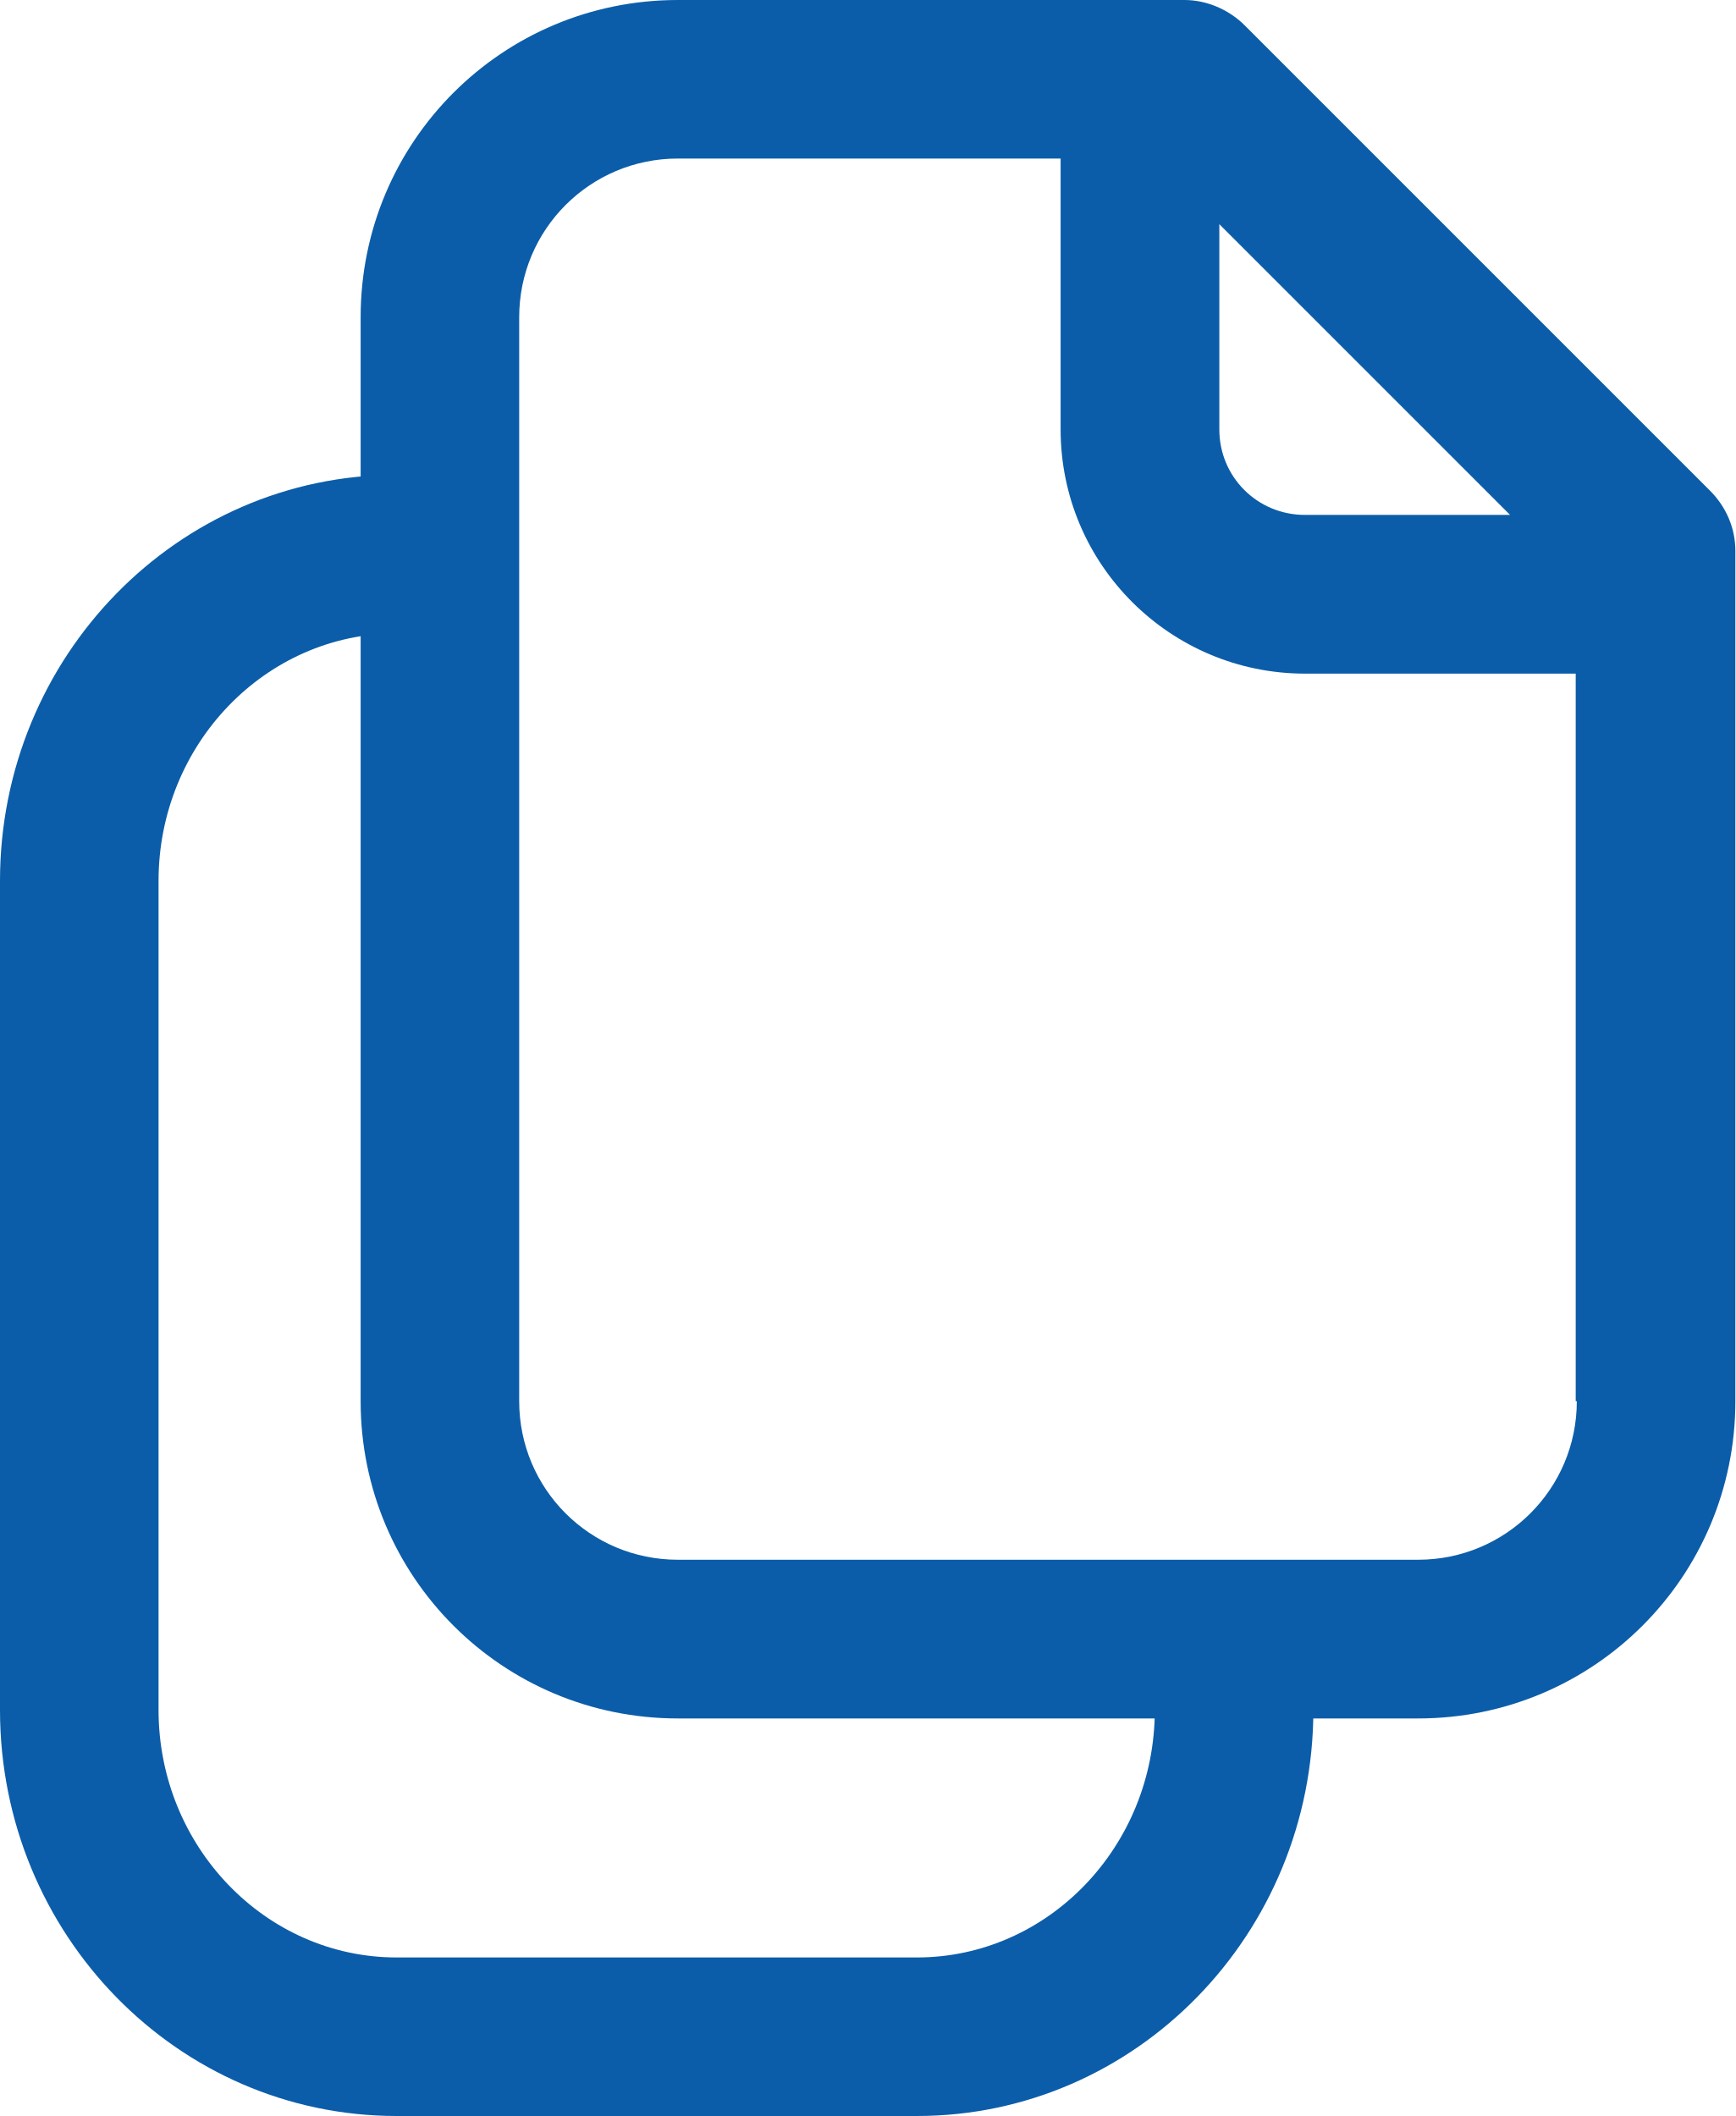
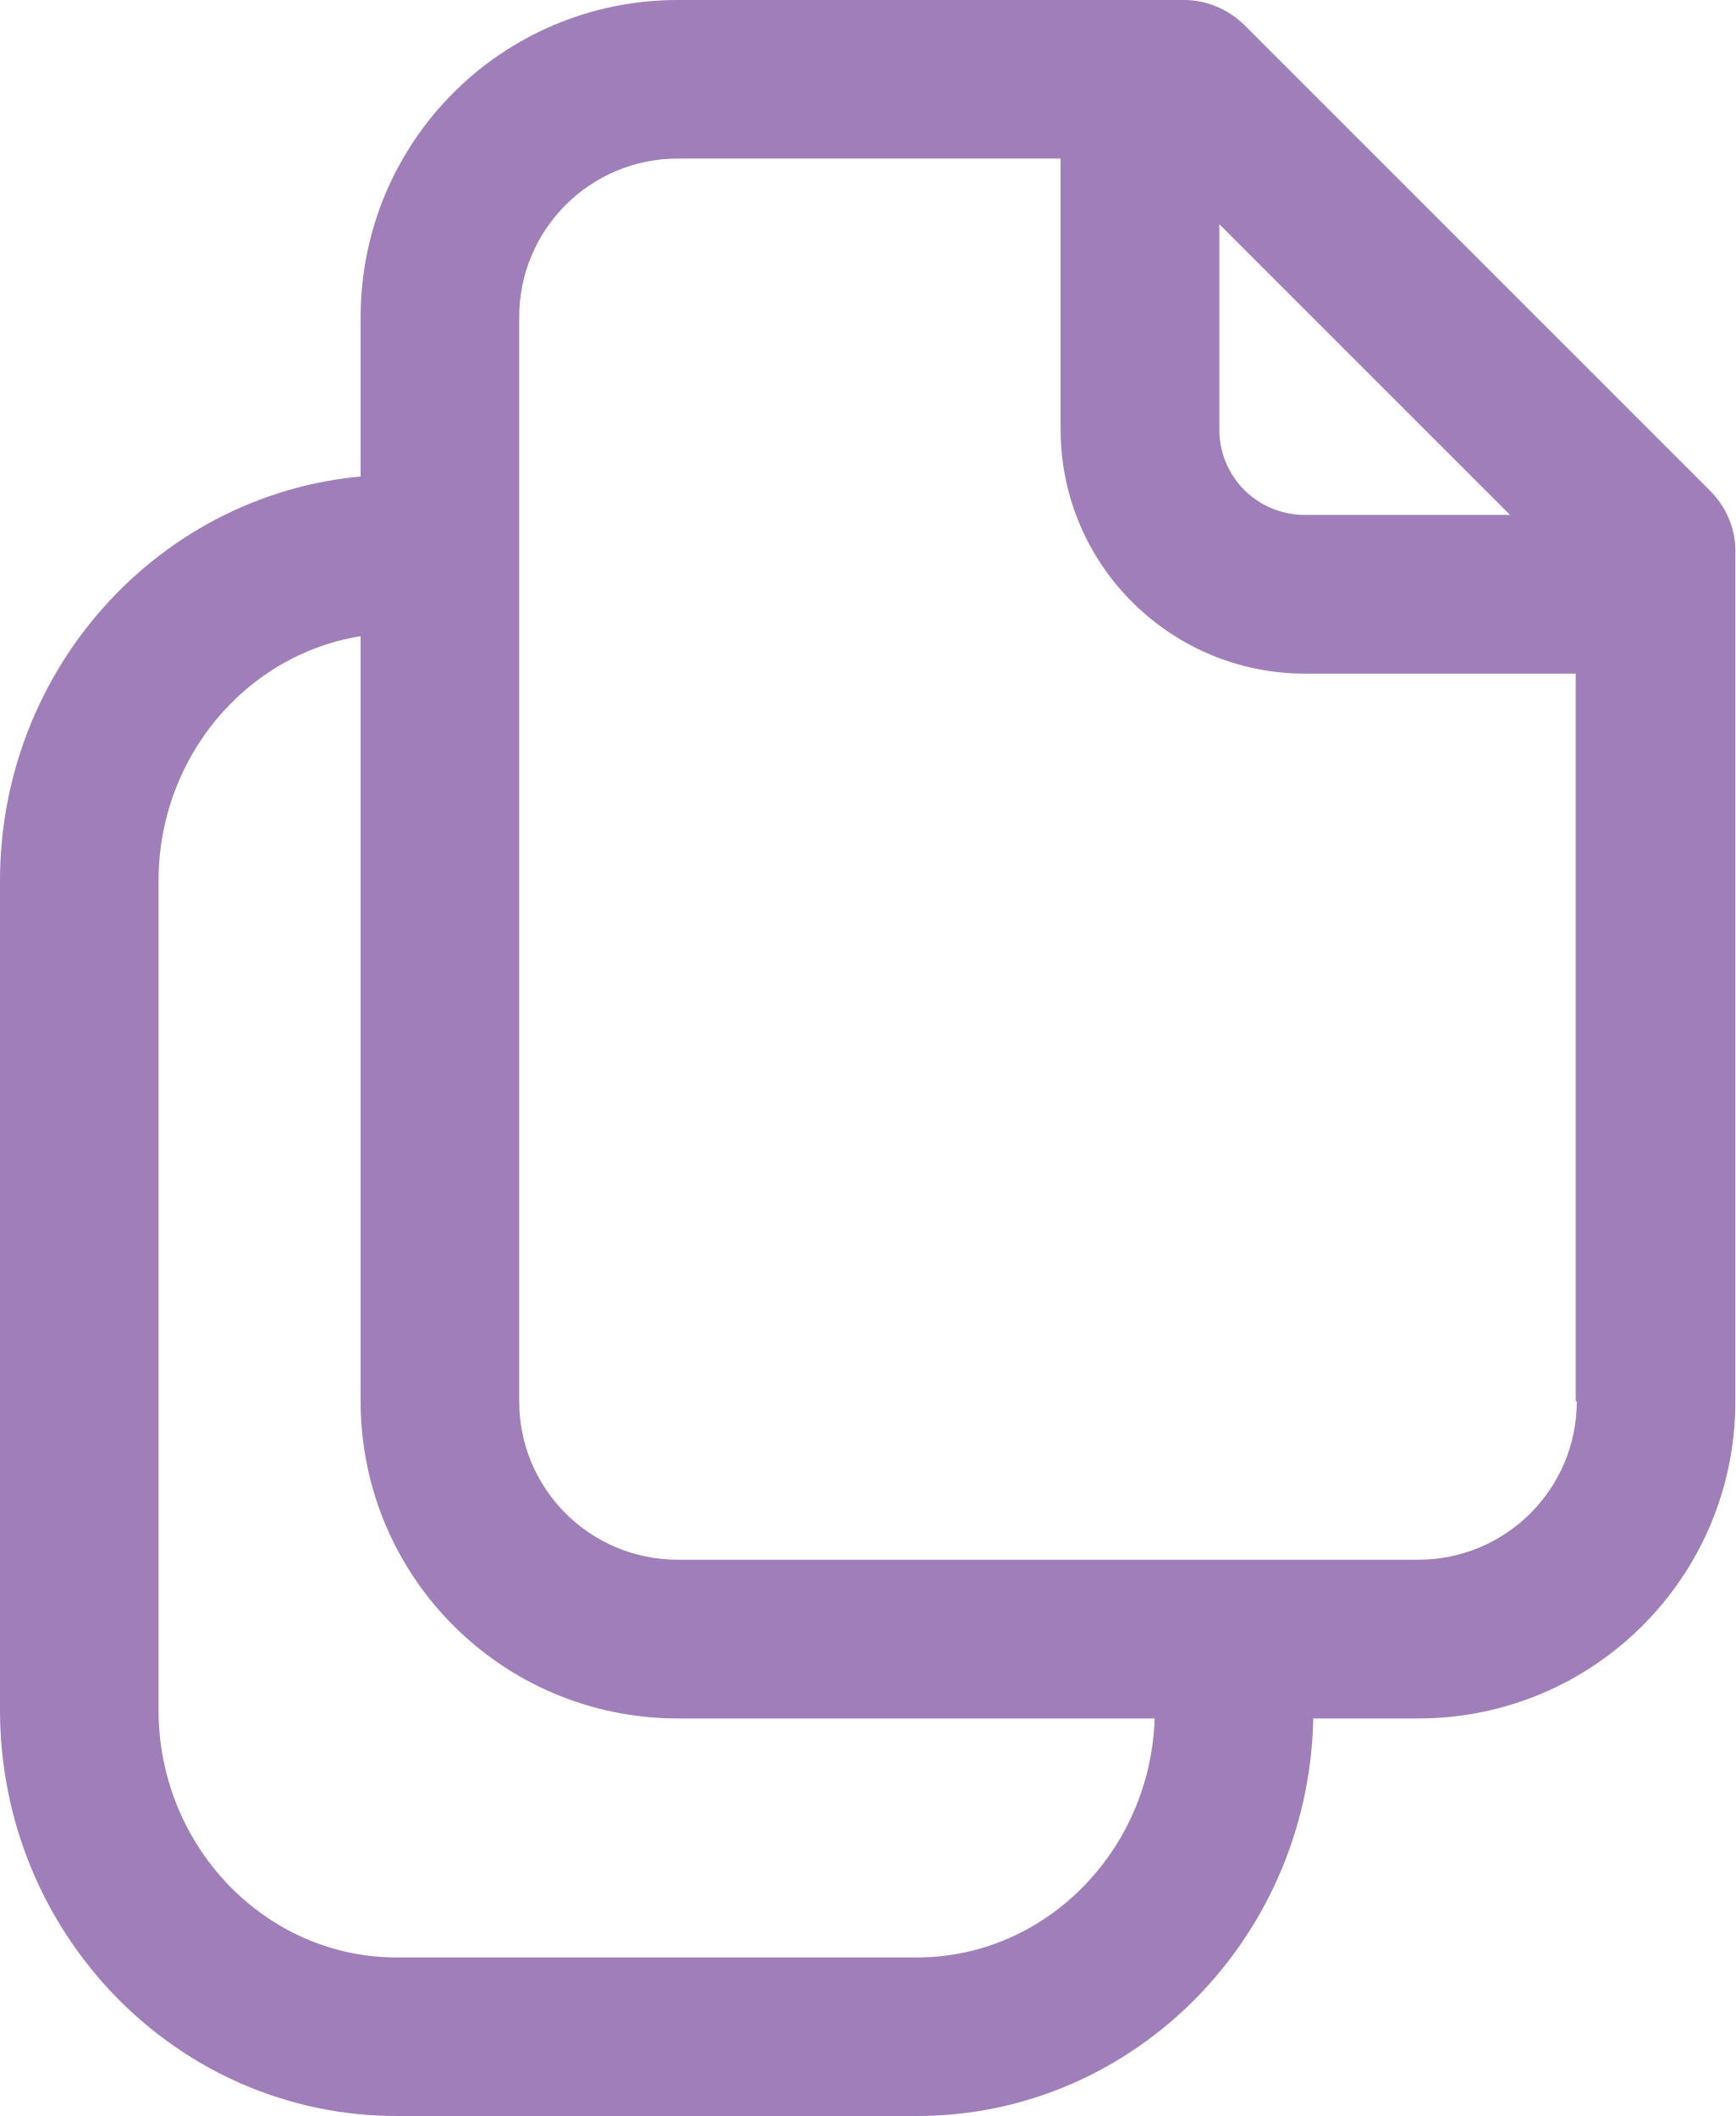
<svg xmlns="http://www.w3.org/2000/svg" preserveAspectRatio="none" overflow="visible" style="display: block;" width="11" height="13.413" viewBox="0 0 11 13.413" fill="none">
  <g id="Copy">
-     <path id="Vector" d="M5.812 13.413H2.514C1.126 13.413 0 12.26 0 10.839V5.584C0 4.163 1.126 3.01 2.514 3.01H2.782C3.057 3.01 3.285 3.238 3.285 3.513C3.285 3.787 3.057 4.015 2.782 4.015H2.514C1.683 4.015 1.005 4.719 1.005 5.584V10.839C1.005 11.704 1.683 12.408 2.514 12.408H5.812C6.643 12.408 7.32 11.704 7.32 10.839V10.464C7.32 10.189 7.548 9.961 7.823 9.961C8.097 9.961 8.325 10.189 8.325 10.464V10.839C8.325 12.26 7.199 13.413 5.812 13.413Z" fill="#0B5DA9" />
-     <path id="Vector_2" d="M10.839 3.11L7.89 0.161C7.789 0.06 7.648 0 7.508 0H4.297C3.184 0 2.286 0.898 2.286 2.011V8.882C2.286 9.994 3.184 10.893 4.297 10.893H8.989C10.102 10.893 11 9.994 11 8.882V3.492C11 3.345 10.94 3.211 10.839 3.11ZM7.729 1.421L9.572 3.264H8.272C7.97 3.264 7.729 3.023 7.729 2.722V1.421ZM9.995 8.882C9.995 9.438 9.545 9.887 8.989 9.887H4.297C3.74 9.887 3.291 9.438 3.291 8.882V2.011C3.291 1.455 3.74 1.005 4.297 1.005H6.723V2.722C6.723 3.58 7.42 4.27 8.272 4.27H9.988V8.882H9.995Z" fill="#0B5DA9" />
+     <path id="Vector" d="M5.812 13.413H2.514C1.126 13.413 0 12.26 0 10.839V5.584C0 4.163 1.126 3.01 2.514 3.01H2.782C3.057 3.01 3.285 3.238 3.285 3.513C3.285 3.787 3.057 4.015 2.782 4.015H2.514C1.683 4.015 1.005 4.719 1.005 5.584V10.839C1.005 11.704 1.683 12.408 2.514 12.408H5.812C6.643 12.408 7.32 11.704 7.32 10.839V10.464C7.32 10.189 7.548 9.961 7.823 9.961C8.097 9.961 8.325 10.189 8.325 10.464V10.839C8.325 12.26 7.199 13.413 5.812 13.413Z" fill="#A07EB9" />
+     <path id="Vector_2" d="M10.839 3.11L7.89 0.161C7.789 0.06 7.648 0 7.508 0H4.297C3.184 0 2.286 0.898 2.286 2.011V8.882C2.286 9.994 3.184 10.893 4.297 10.893H8.989C10.102 10.893 11 9.994 11 8.882V3.492C11 3.345 10.94 3.211 10.839 3.11ZM7.729 1.421L9.572 3.264H8.272C7.97 3.264 7.729 3.023 7.729 2.722V1.421ZM9.995 8.882C9.995 9.438 9.545 9.887 8.989 9.887H4.297C3.74 9.887 3.291 9.438 3.291 8.882V2.011C3.291 1.455 3.74 1.005 4.297 1.005H6.723V2.722C6.723 3.58 7.42 4.27 8.272 4.27H9.988V8.882H9.995Z" fill="#A07EB9" />
  </g>
</svg>
